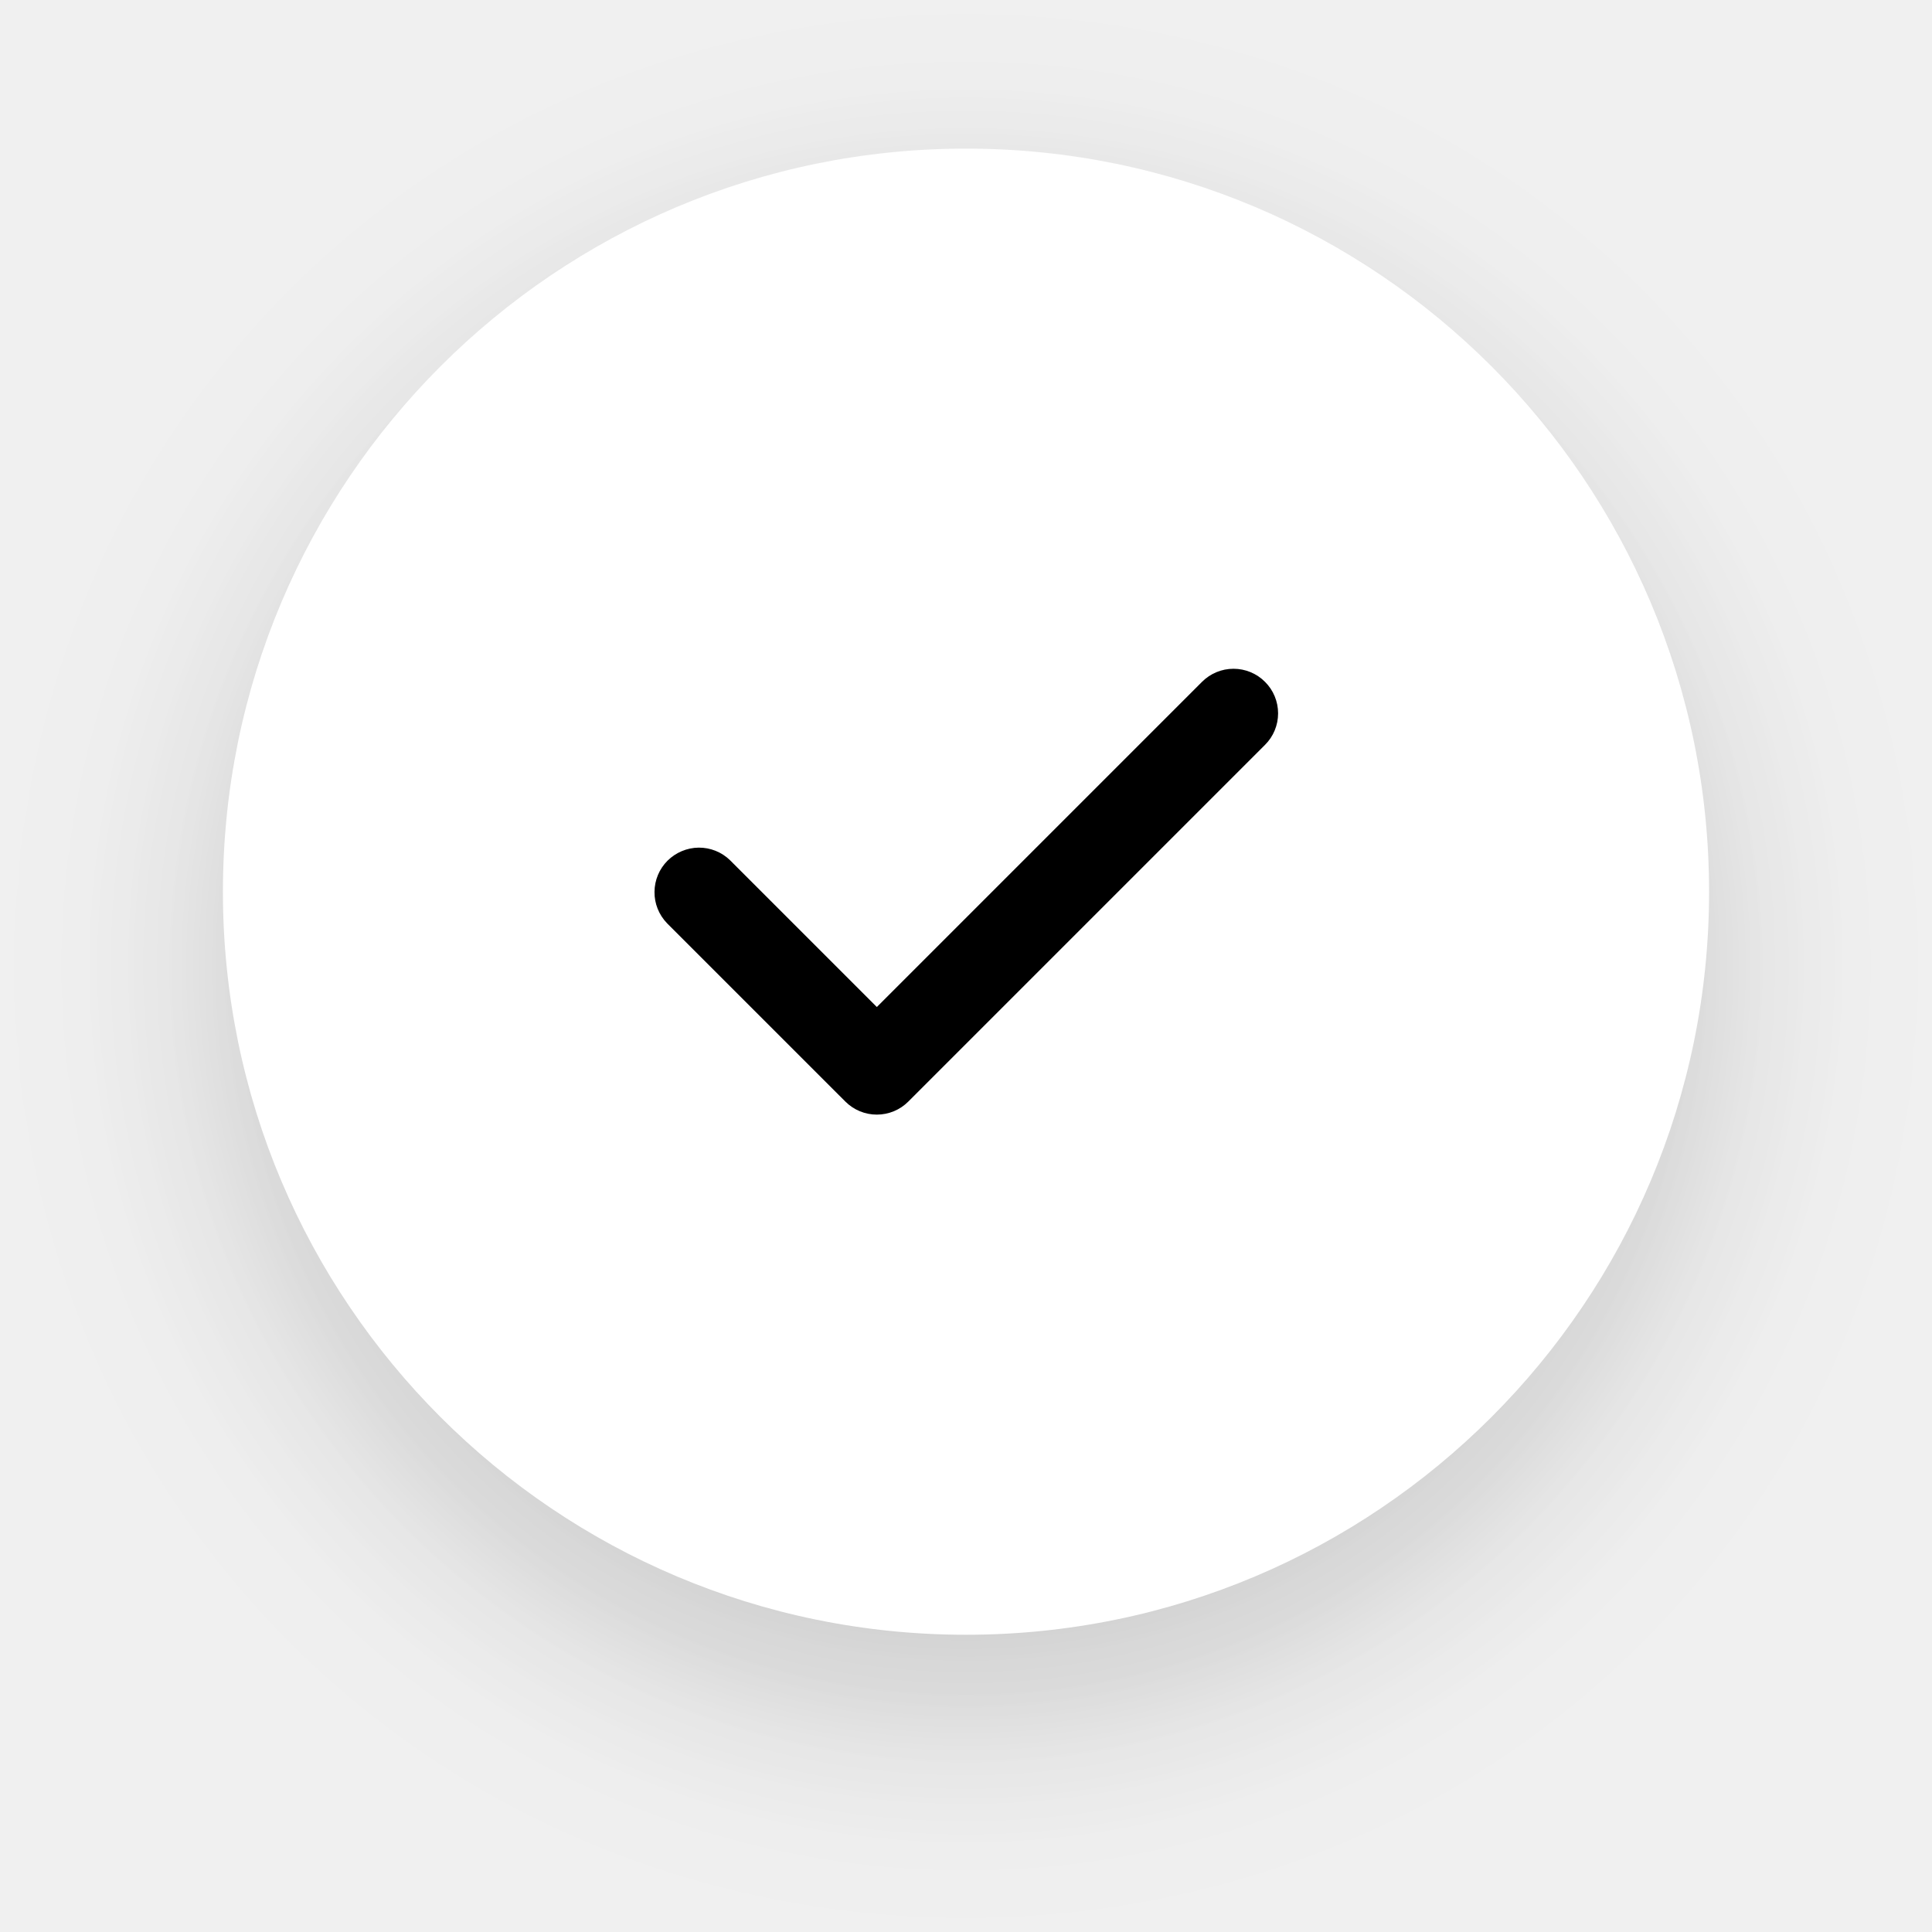
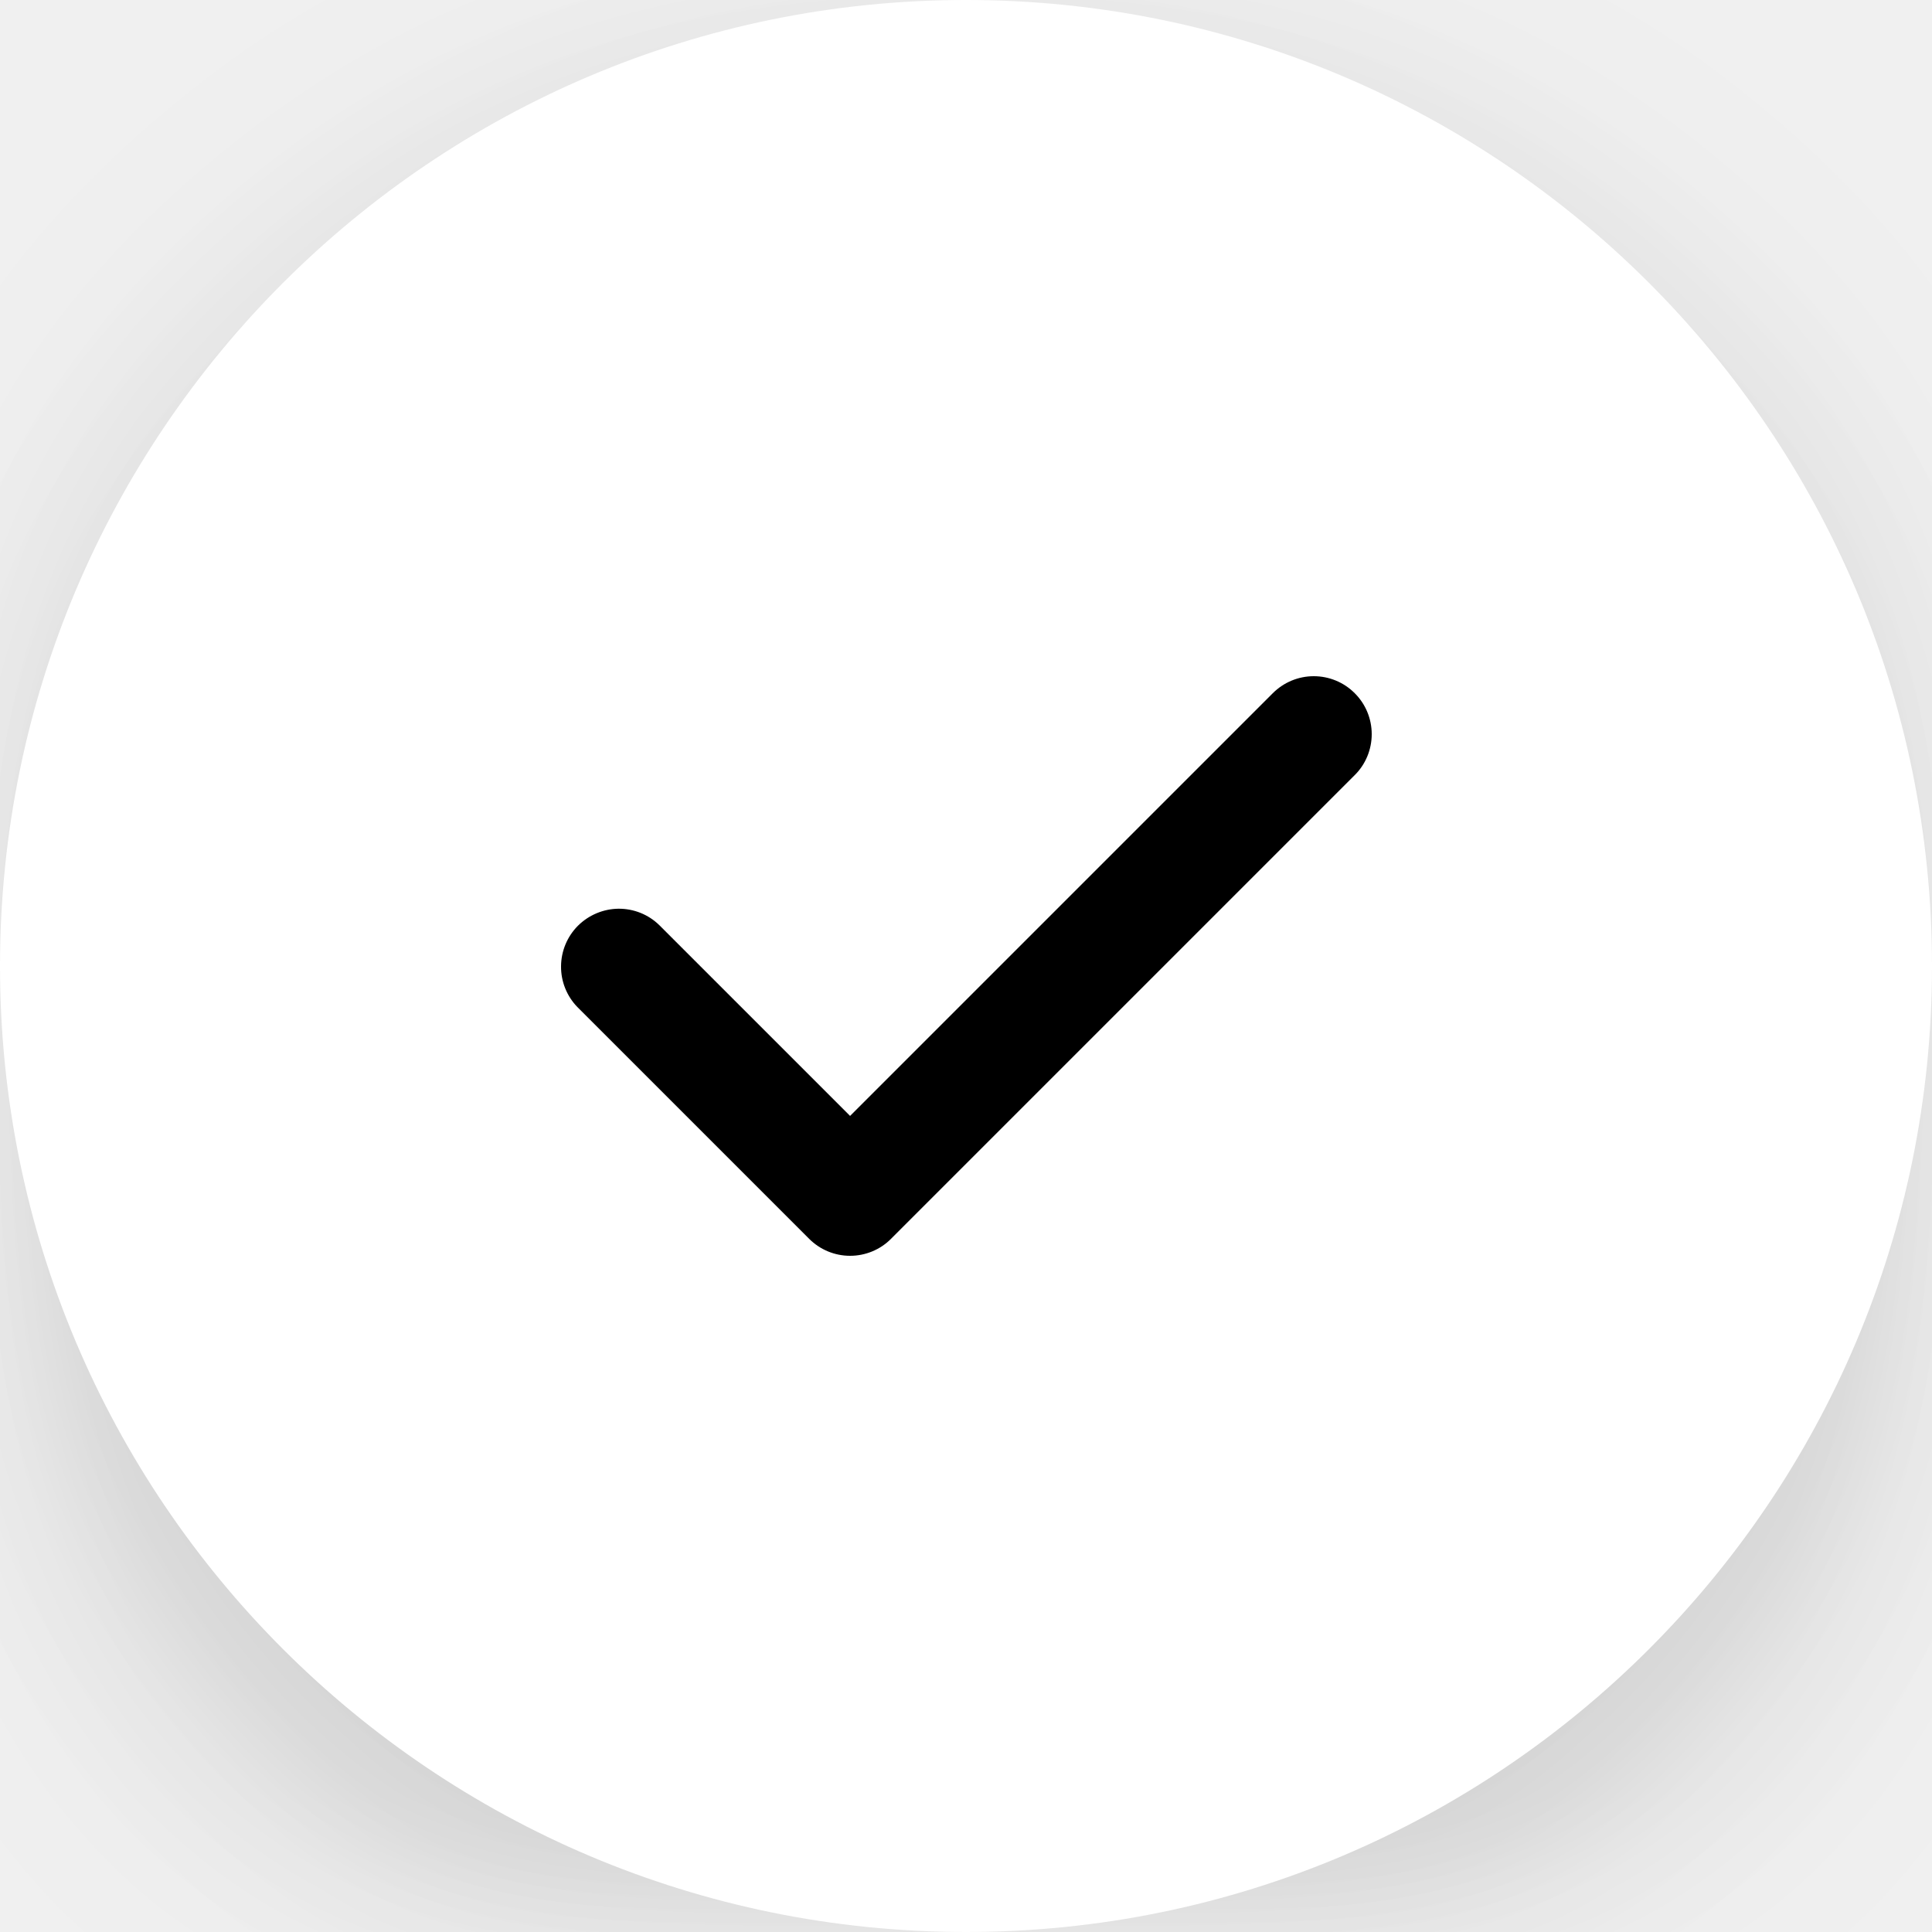
- <svg xmlns="http://www.w3.org/2000/svg" width="26" height="26" viewBox="0 0 26 26" fill="none">
+ <svg xmlns="http://www.w3.org/2000/svg" fill="none" viewBox="3 2 20 20">
  <g filter="url(#filter0_dd)">
    <circle cx="13" cy="12" r="10" fill="white" />
  </g>
  <path fill-rule="evenodd" clip-rule="evenodd" d="M17.024 9.176C17.137 9.288 17.2 9.441 17.2 9.6C17.2 9.759 17.137 9.912 17.024 10.024L12.224 14.824C12.112 14.937 11.959 15 11.8 15C11.641 15 11.489 14.937 11.376 14.824L8.976 12.424C8.867 12.311 8.806 12.159 8.808 12.002C8.809 11.845 8.872 11.694 8.983 11.583C9.095 11.472 9.245 11.409 9.402 11.407C9.56 11.406 9.711 11.466 9.824 11.576L11.8 13.552L16.176 9.176C16.289 9.063 16.441 9 16.6 9C16.759 9 16.912 9.063 17.024 9.176Z" fill="#000000" />
  <defs>
    <filter id="filter0_dd" x="0" y="0" width="26" height="26" filterUnits="userSpaceOnUse" color-interpolation-filters="sRGB">
      <feFlood flood-opacity="0" result="BackgroundImageFix" />
      <feColorMatrix in="SourceAlpha" type="matrix" values="0 0 0 0 0 0 0 0 0 0 0 0 0 0 0 0 0 0 127 0" />
      <feOffset dy="1" />
      <feGaussianBlur stdDeviation="1.5" />
      <feColorMatrix type="matrix" values="0 0 0 0 0 0 0 0 0 0 0 0 0 0 0 0 0 0 0.1 0" />
      <feBlend mode="normal" in2="BackgroundImageFix" result="effect1_dropShadow" />
      <feColorMatrix in="SourceAlpha" type="matrix" values="0 0 0 0 0 0 0 0 0 0 0 0 0 0 0 0 0 0 127 0" />
      <feOffset dy="1" />
      <feGaussianBlur stdDeviation="1" />
      <feColorMatrix type="matrix" values="0 0 0 0 0 0 0 0 0 0 0 0 0 0 0 0 0 0 0.06 0" />
      <feBlend mode="normal" in2="effect1_dropShadow" result="effect2_dropShadow" />
      <feBlend mode="normal" in="SourceGraphic" in2="effect2_dropShadow" result="shape" />
    </filter>
  </defs>
</svg>
